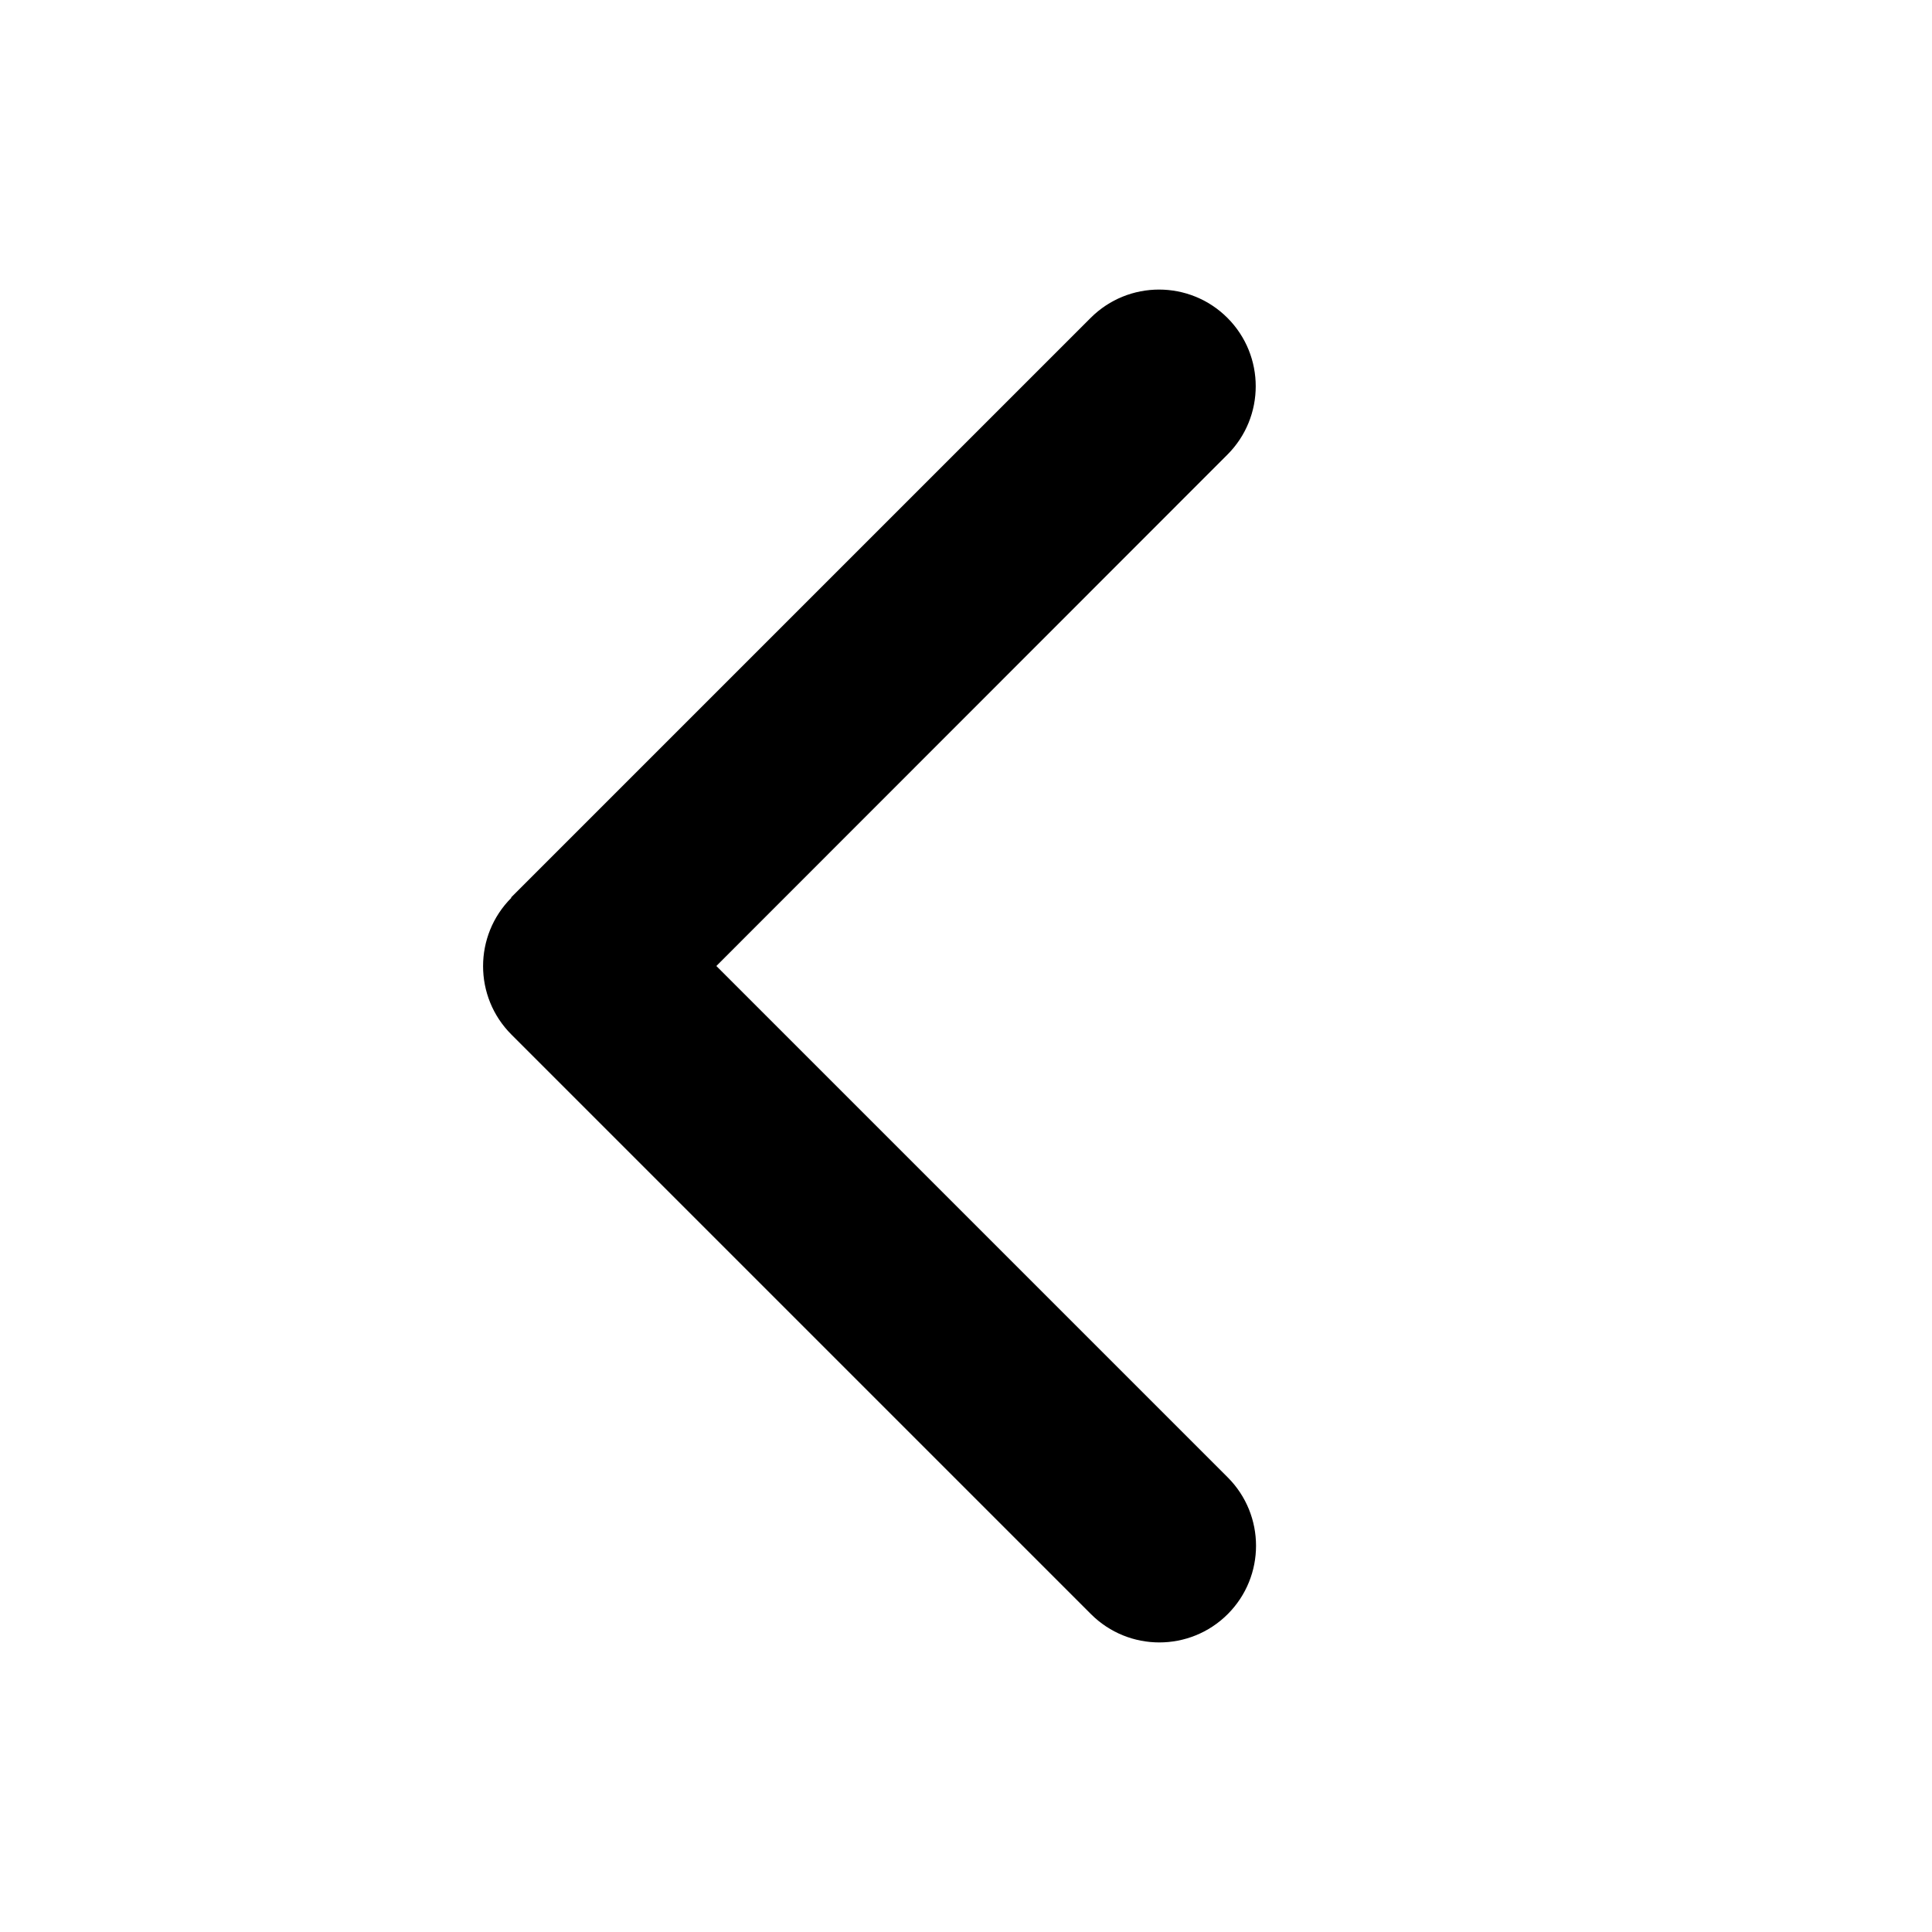
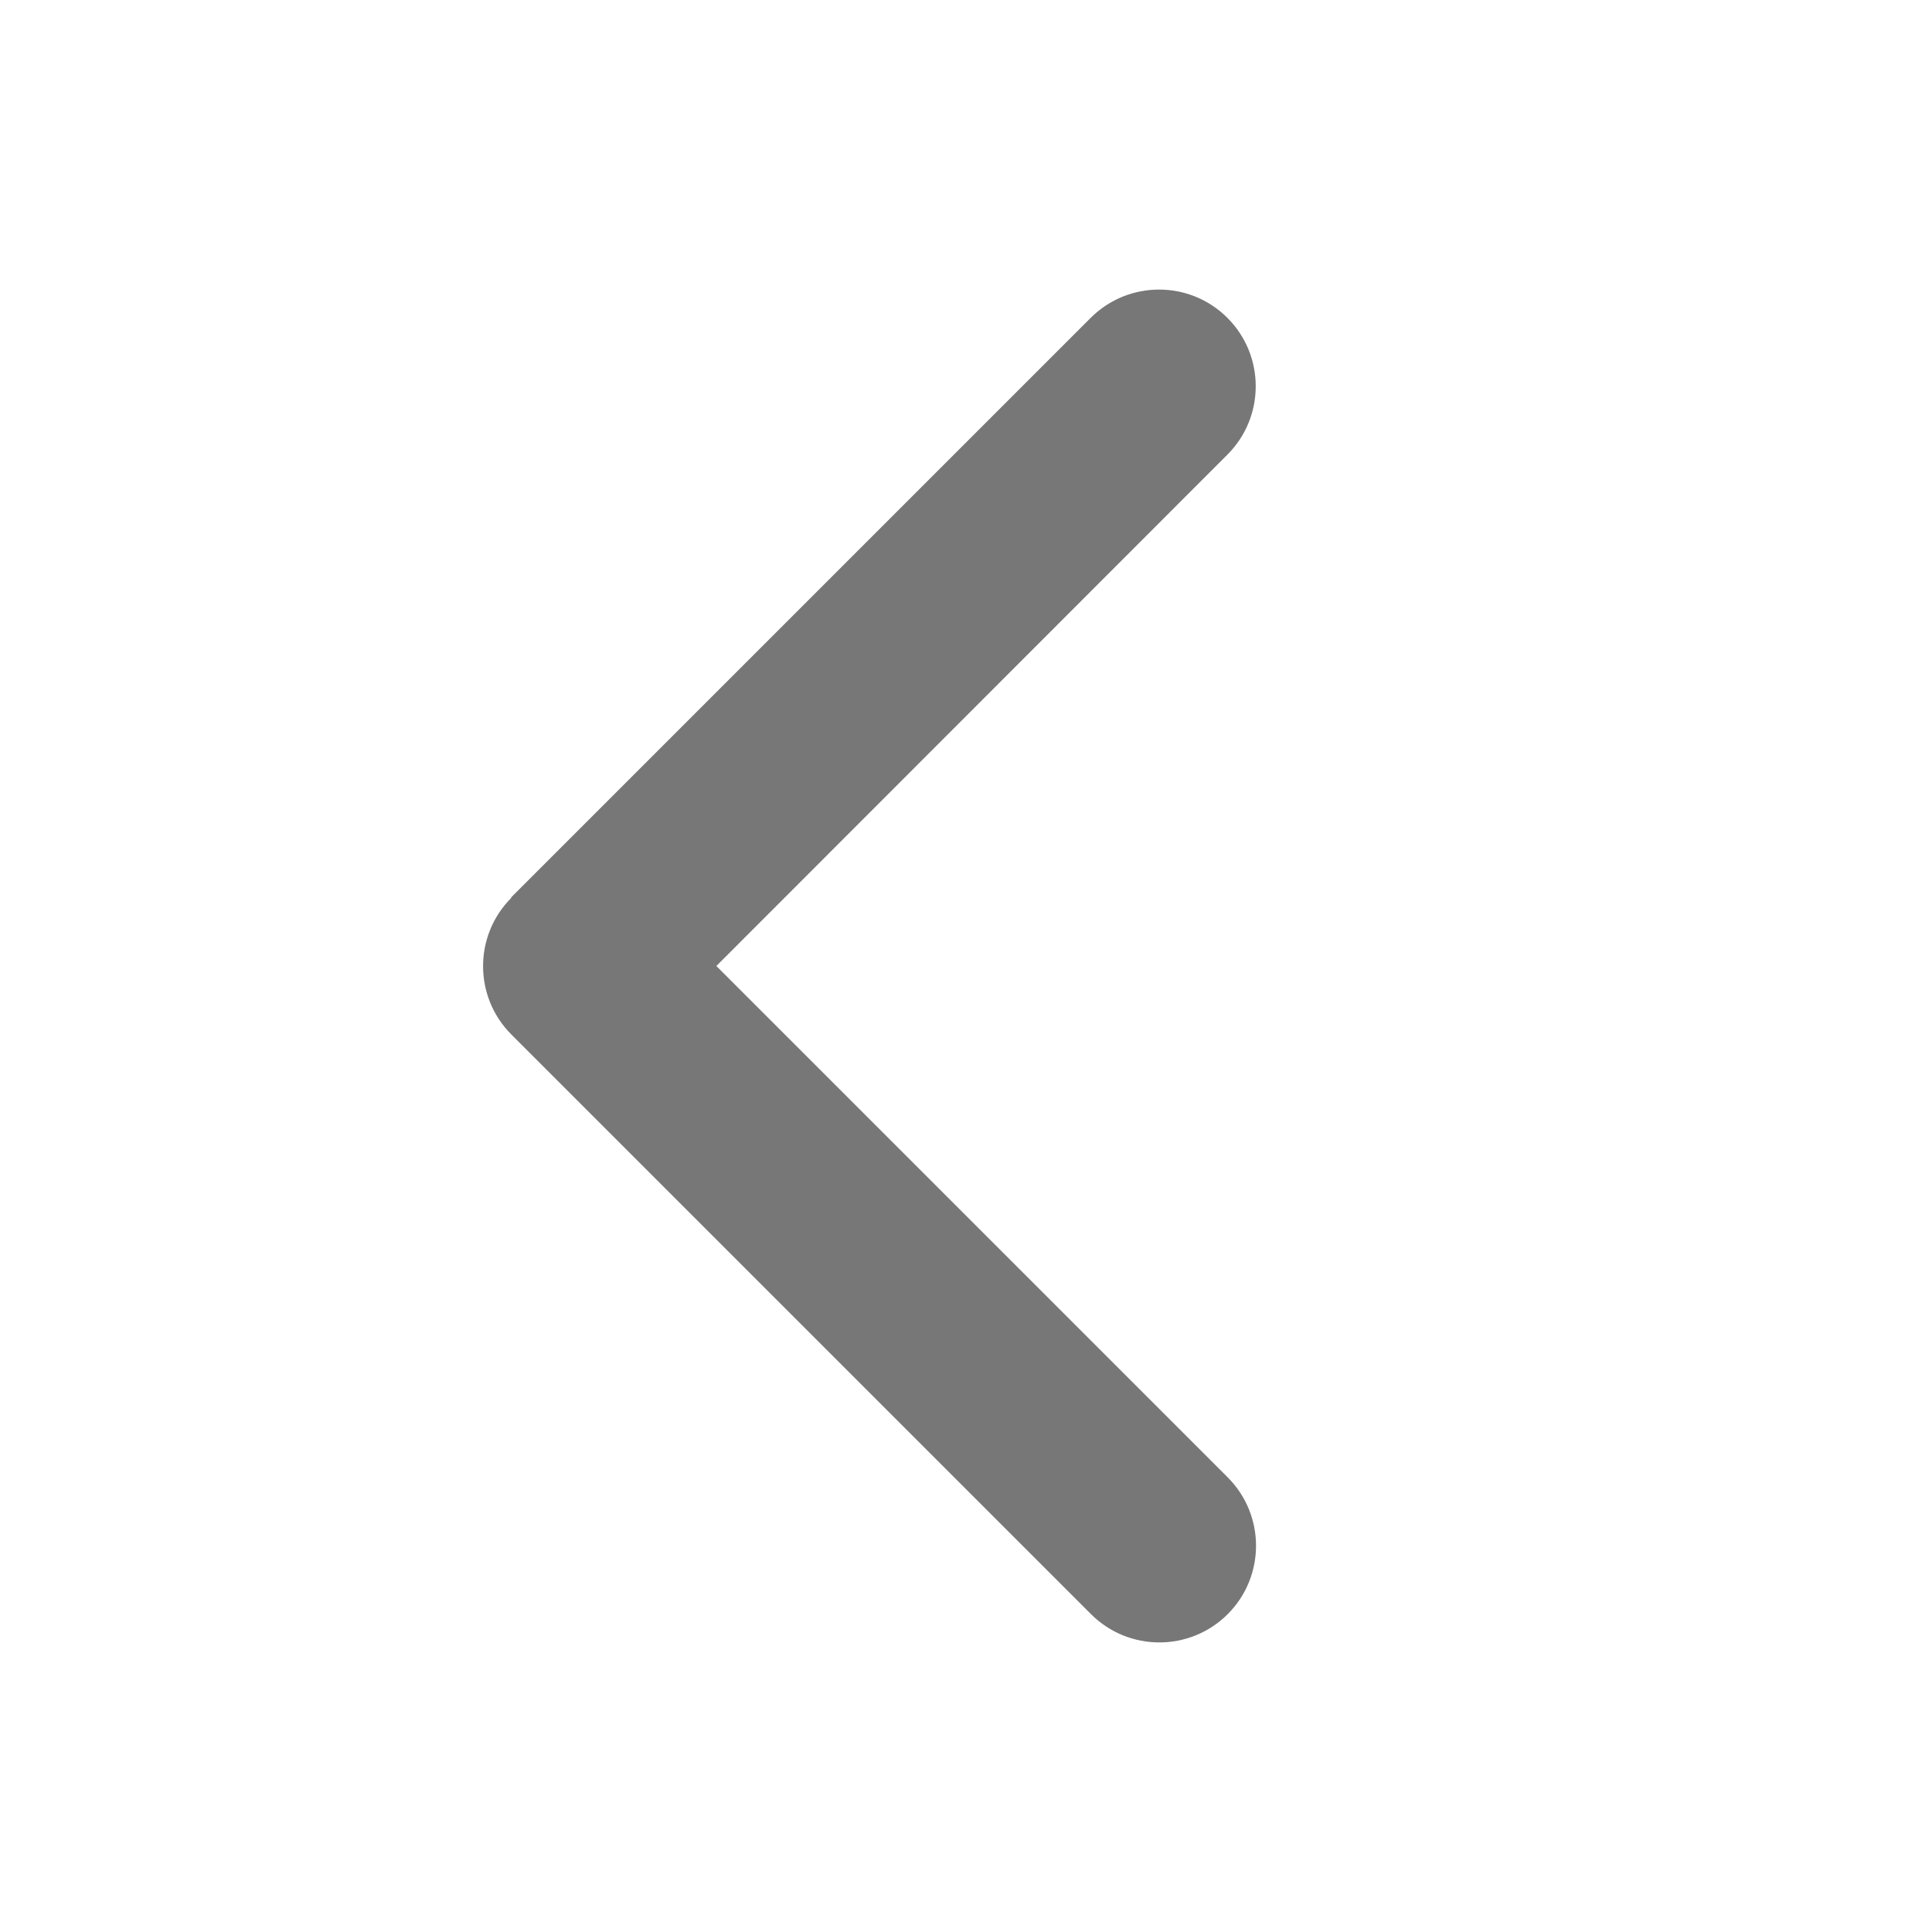
- <svg xmlns="http://www.w3.org/2000/svg" viewBox="0 0 640 640">
+ <svg xmlns="http://www.w3.org/2000/svg" viewBox="0 0 640 640" fill="#777777">
  <path d="M169.4 297.4C156.9 309.9 156.9 330.2 169.4 342.7L361.4 534.7C373.9 547.2 394.2 547.2 406.7 534.7C419.2 522.2 419.2 501.9 406.7 489.4L237.3 320L406.6 150.6C419.1 138.1 419.1 117.8 406.6 105.3C394.1 92.8 373.8 92.8 361.3 105.3L169.3 297.3z" />
</svg>
